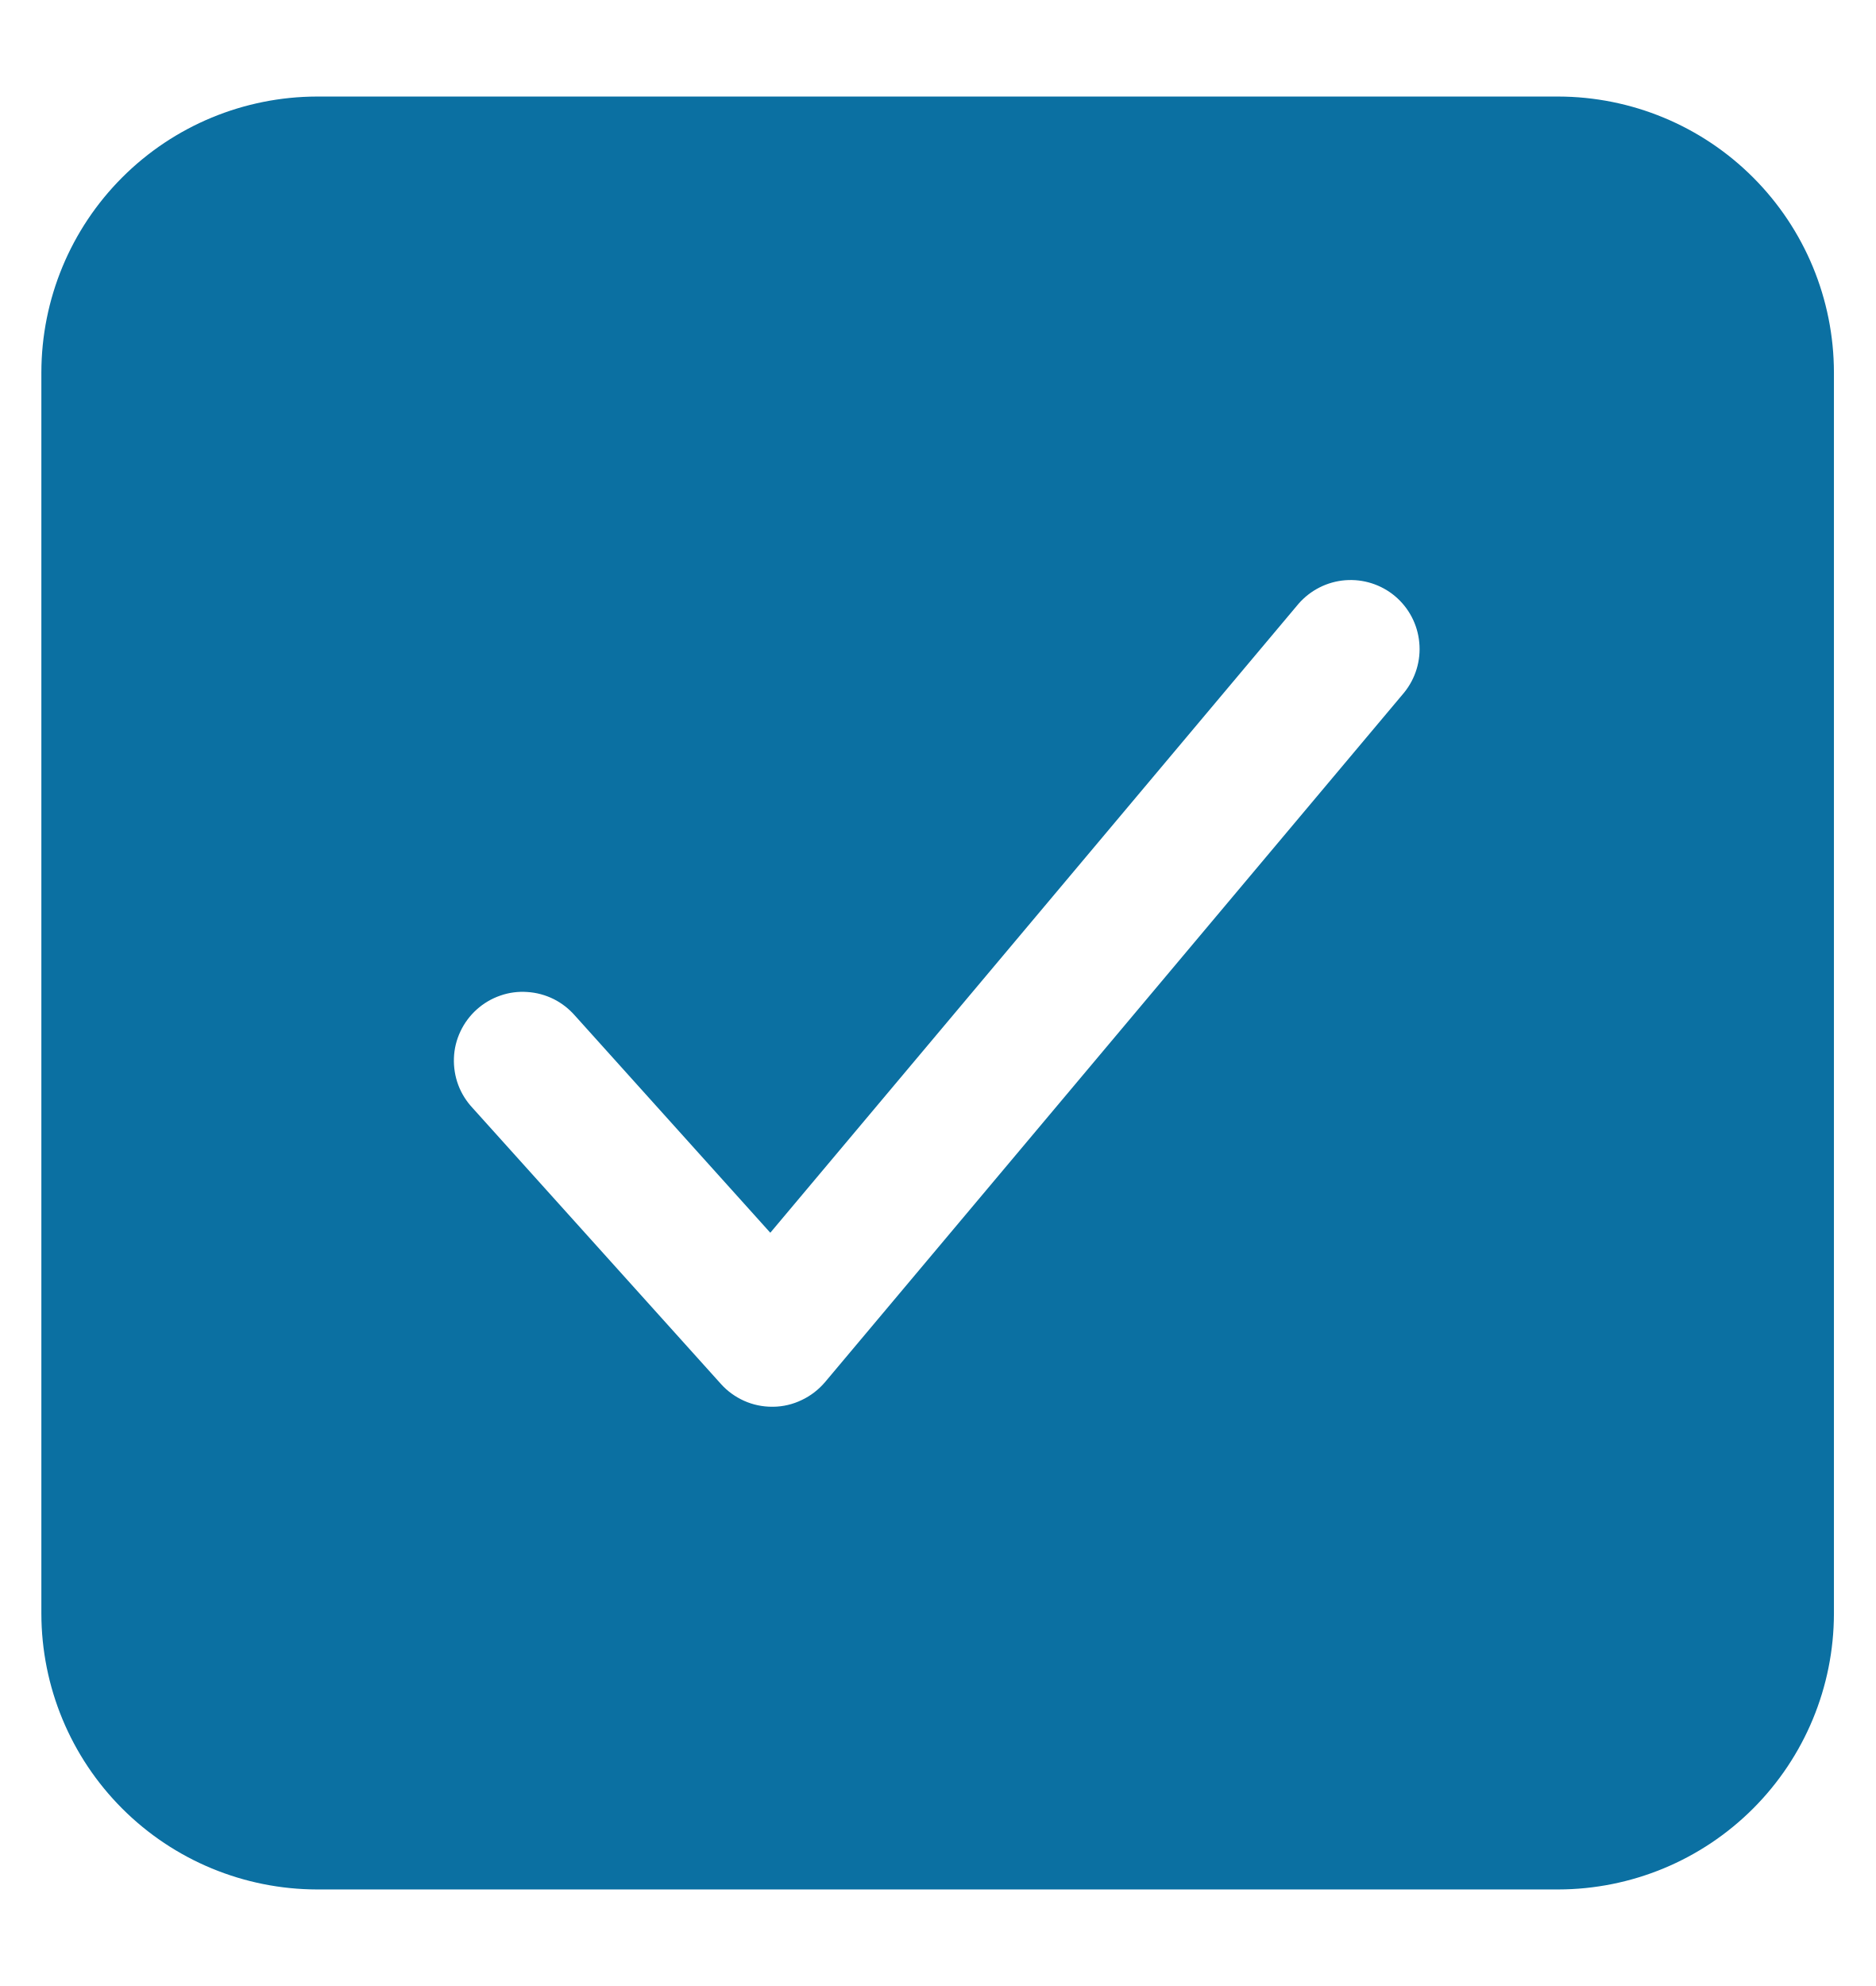
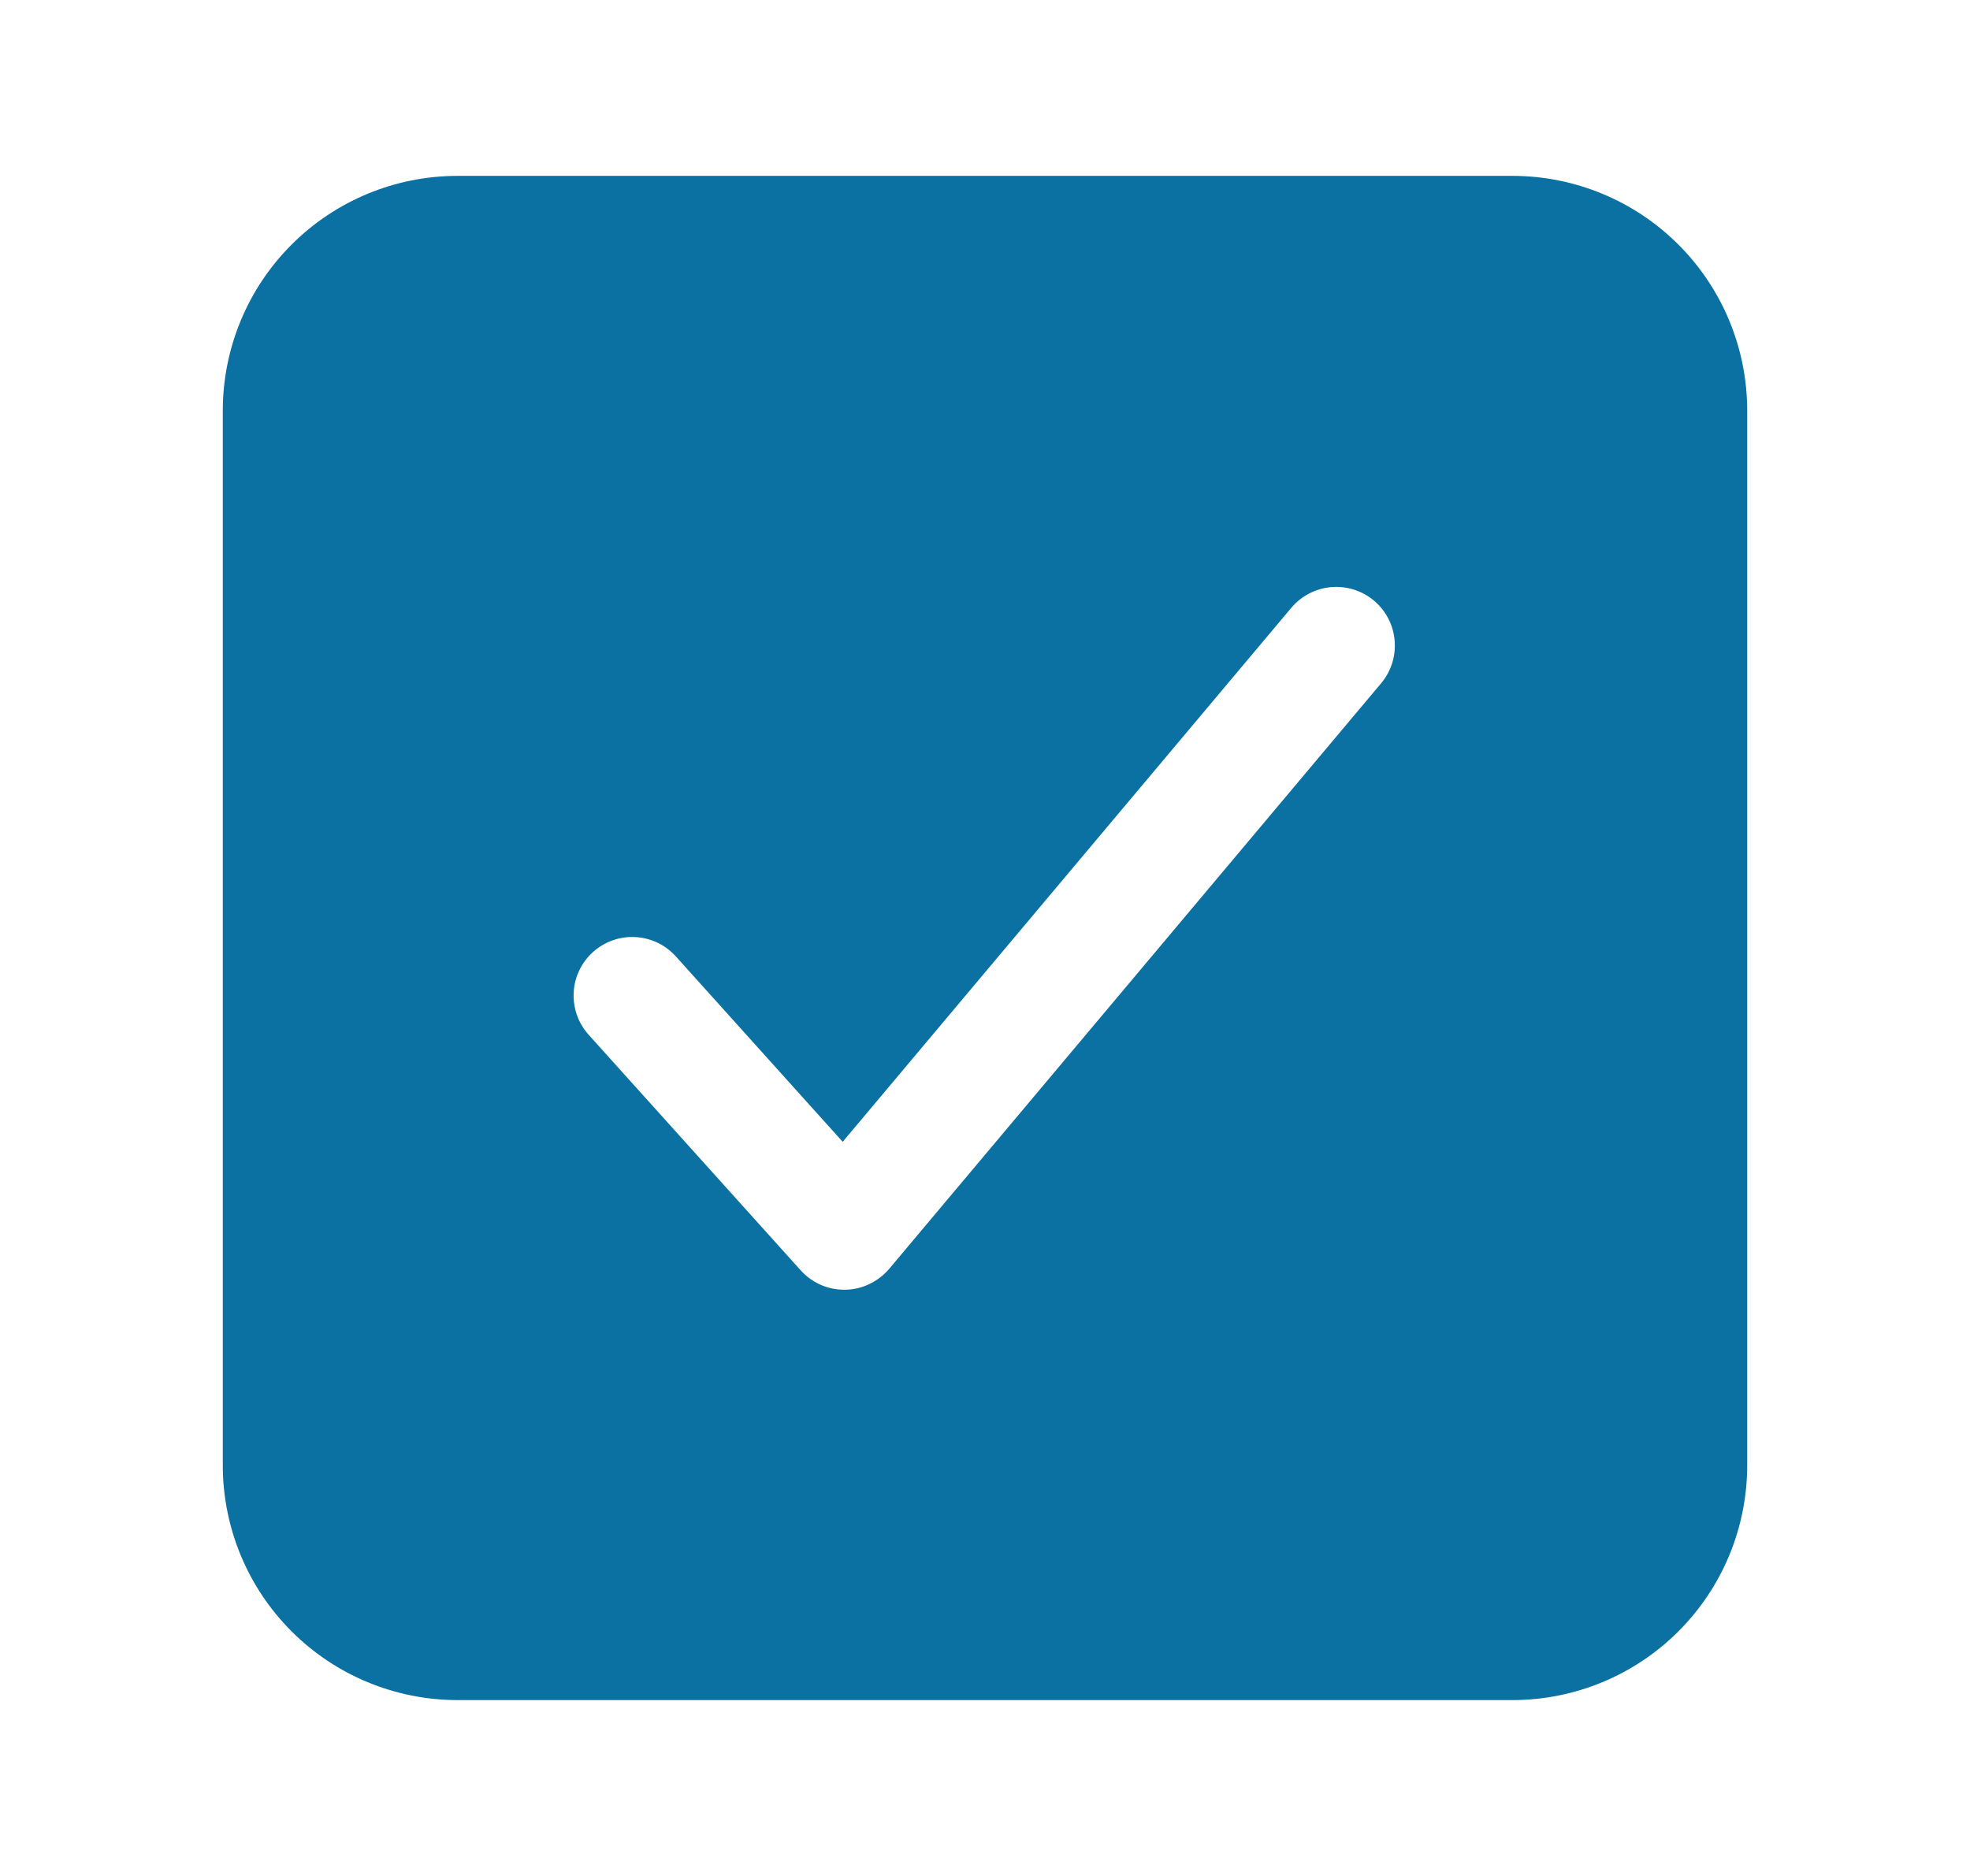
- <svg xmlns="http://www.w3.org/2000/svg" width="17" height="18" viewBox="0 0 17 18" fill="none">
-   <path d="M14.125 0.875H2.875C2.212 0.876 1.577 1.139 1.108 1.608C0.639 2.077 0.376 2.712 0.375 3.375V14.625C0.376 15.288 0.639 15.923 1.108 16.392C1.577 16.861 2.212 17.124 2.875 17.125H14.125C14.788 17.124 15.423 16.861 15.892 16.392C16.361 15.923 16.624 15.288 16.625 14.625V3.375C16.624 2.712 16.361 2.077 15.892 1.608C15.423 1.139 14.788 0.876 14.125 0.875ZM12.729 6.277L7.479 12.527C7.421 12.595 7.349 12.651 7.268 12.689C7.188 12.728 7.099 12.749 7.01 12.75H6.999C6.912 12.75 6.825 12.732 6.745 12.696C6.665 12.66 6.593 12.608 6.535 12.543L4.285 10.043C4.228 9.982 4.183 9.911 4.154 9.833C4.125 9.755 4.112 9.672 4.115 9.589C4.118 9.505 4.138 9.424 4.174 9.348C4.209 9.273 4.26 9.205 4.321 9.15C4.383 9.094 4.456 9.051 4.534 9.024C4.613 8.996 4.697 8.985 4.78 8.991C4.863 8.996 4.944 9.018 5.019 9.055C5.093 9.092 5.159 9.144 5.214 9.207L6.983 11.173L11.771 5.473C11.879 5.349 12.031 5.272 12.194 5.259C12.358 5.246 12.521 5.298 12.646 5.403C12.772 5.509 12.851 5.66 12.866 5.823C12.882 5.987 12.832 6.15 12.729 6.277Z" fill="#0B70A2" />
+ <svg xmlns="http://www.w3.org/2000/svg" width="21" height="20" viewBox="0 0 21 20" fill="none">
+   <path d="M16.125 1.875H4.875C4.212 1.876 3.577 2.139 3.108 2.608C2.639 3.077 2.376 3.712 2.375 4.375V15.625C2.376 16.288 2.639 16.923 3.108 17.392C3.577 17.861 4.212 18.124 4.875 18.125H16.125C16.788 18.124 17.423 17.861 17.892 17.392C18.361 16.923 18.624 16.288 18.625 15.625V4.375C18.624 3.712 18.361 3.077 17.892 2.608C17.423 2.139 16.788 1.876 16.125 1.875ZM14.729 7.277L9.479 13.527C9.421 13.595 9.349 13.651 9.268 13.689C9.188 13.728 9.099 13.749 9.01 13.75H8.999C8.912 13.75 8.825 13.732 8.745 13.696C8.665 13.66 8.593 13.608 8.535 13.543L6.285 11.043C6.228 10.982 6.183 10.911 6.154 10.833C6.125 10.755 6.112 10.672 6.115 10.589C6.118 10.505 6.138 10.424 6.174 10.348C6.209 10.273 6.26 10.205 6.321 10.15C6.383 10.094 6.456 10.051 6.534 10.024C6.613 9.996 6.697 9.985 6.78 9.991C6.863 9.996 6.944 10.018 7.019 10.055C7.093 10.092 7.159 10.144 7.214 10.207L8.983 12.173L13.771 6.473C13.879 6.349 14.031 6.272 14.194 6.259C14.358 6.246 14.521 6.298 14.646 6.403C14.772 6.509 14.851 6.66 14.866 6.823C14.882 6.987 14.832 7.15 14.729 7.277Z" fill="#0B70A2" />
</svg>
